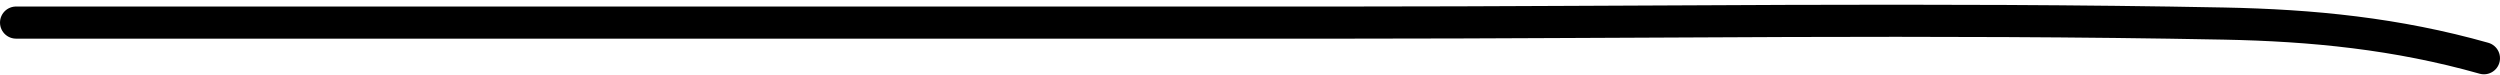
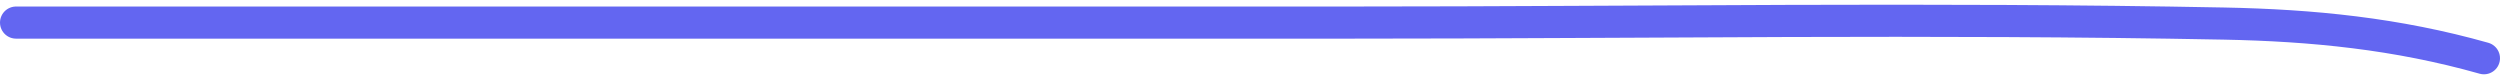
<svg xmlns="http://www.w3.org/2000/svg" width="467" height="14" viewBox="0 0 467 14" fill="none">
-   <path d="M3 4.218C86.098 4.218 169.197 4.218 252.295 4.218C306.676 4.218 361.084 3.344 415.463 4.403C431.96 4.724 447.773 6.288 464 10.879" stroke="black" stroke-width="6" stroke-linecap="round" />
+   <path d="M3 4.218C86.098 4.218 169.197 4.218 252.295 4.218C306.676 4.218 361.084 3.344 415.463 4.403C431.96 4.724 447.773 6.288 464 10.879" stroke="#6366f1" stroke-width="6" stroke-linecap="round" />
</svg>
